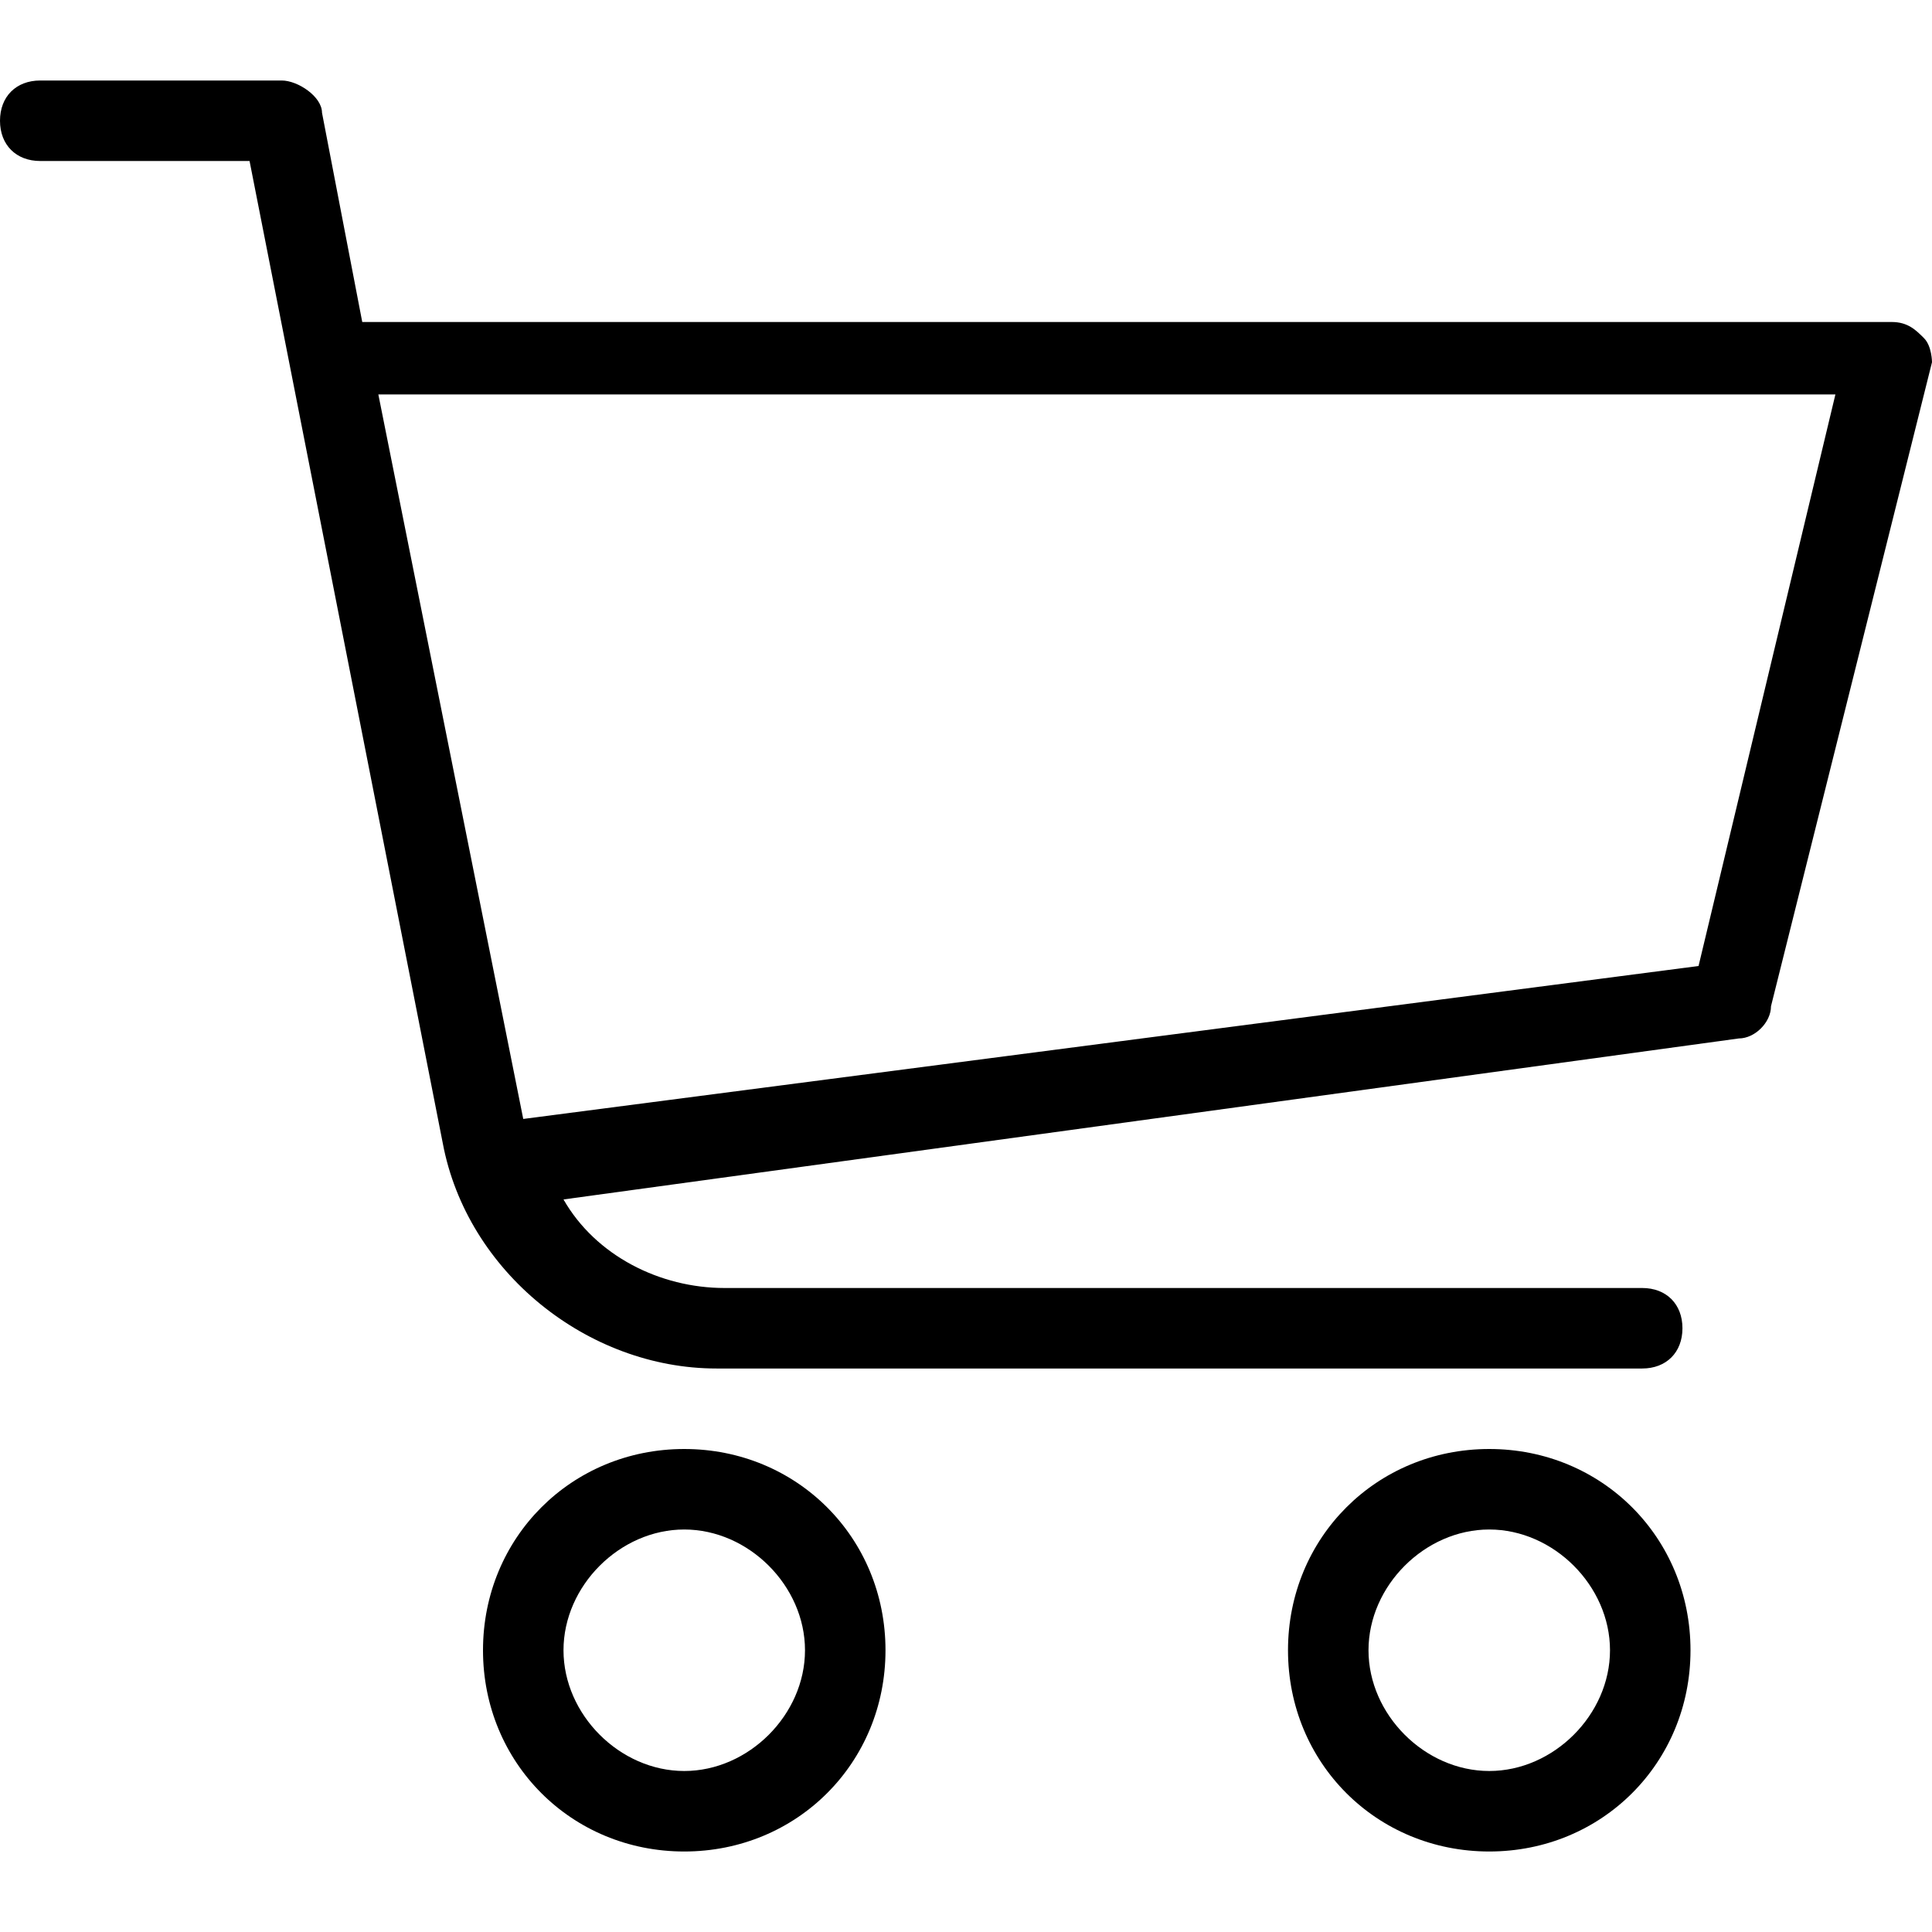
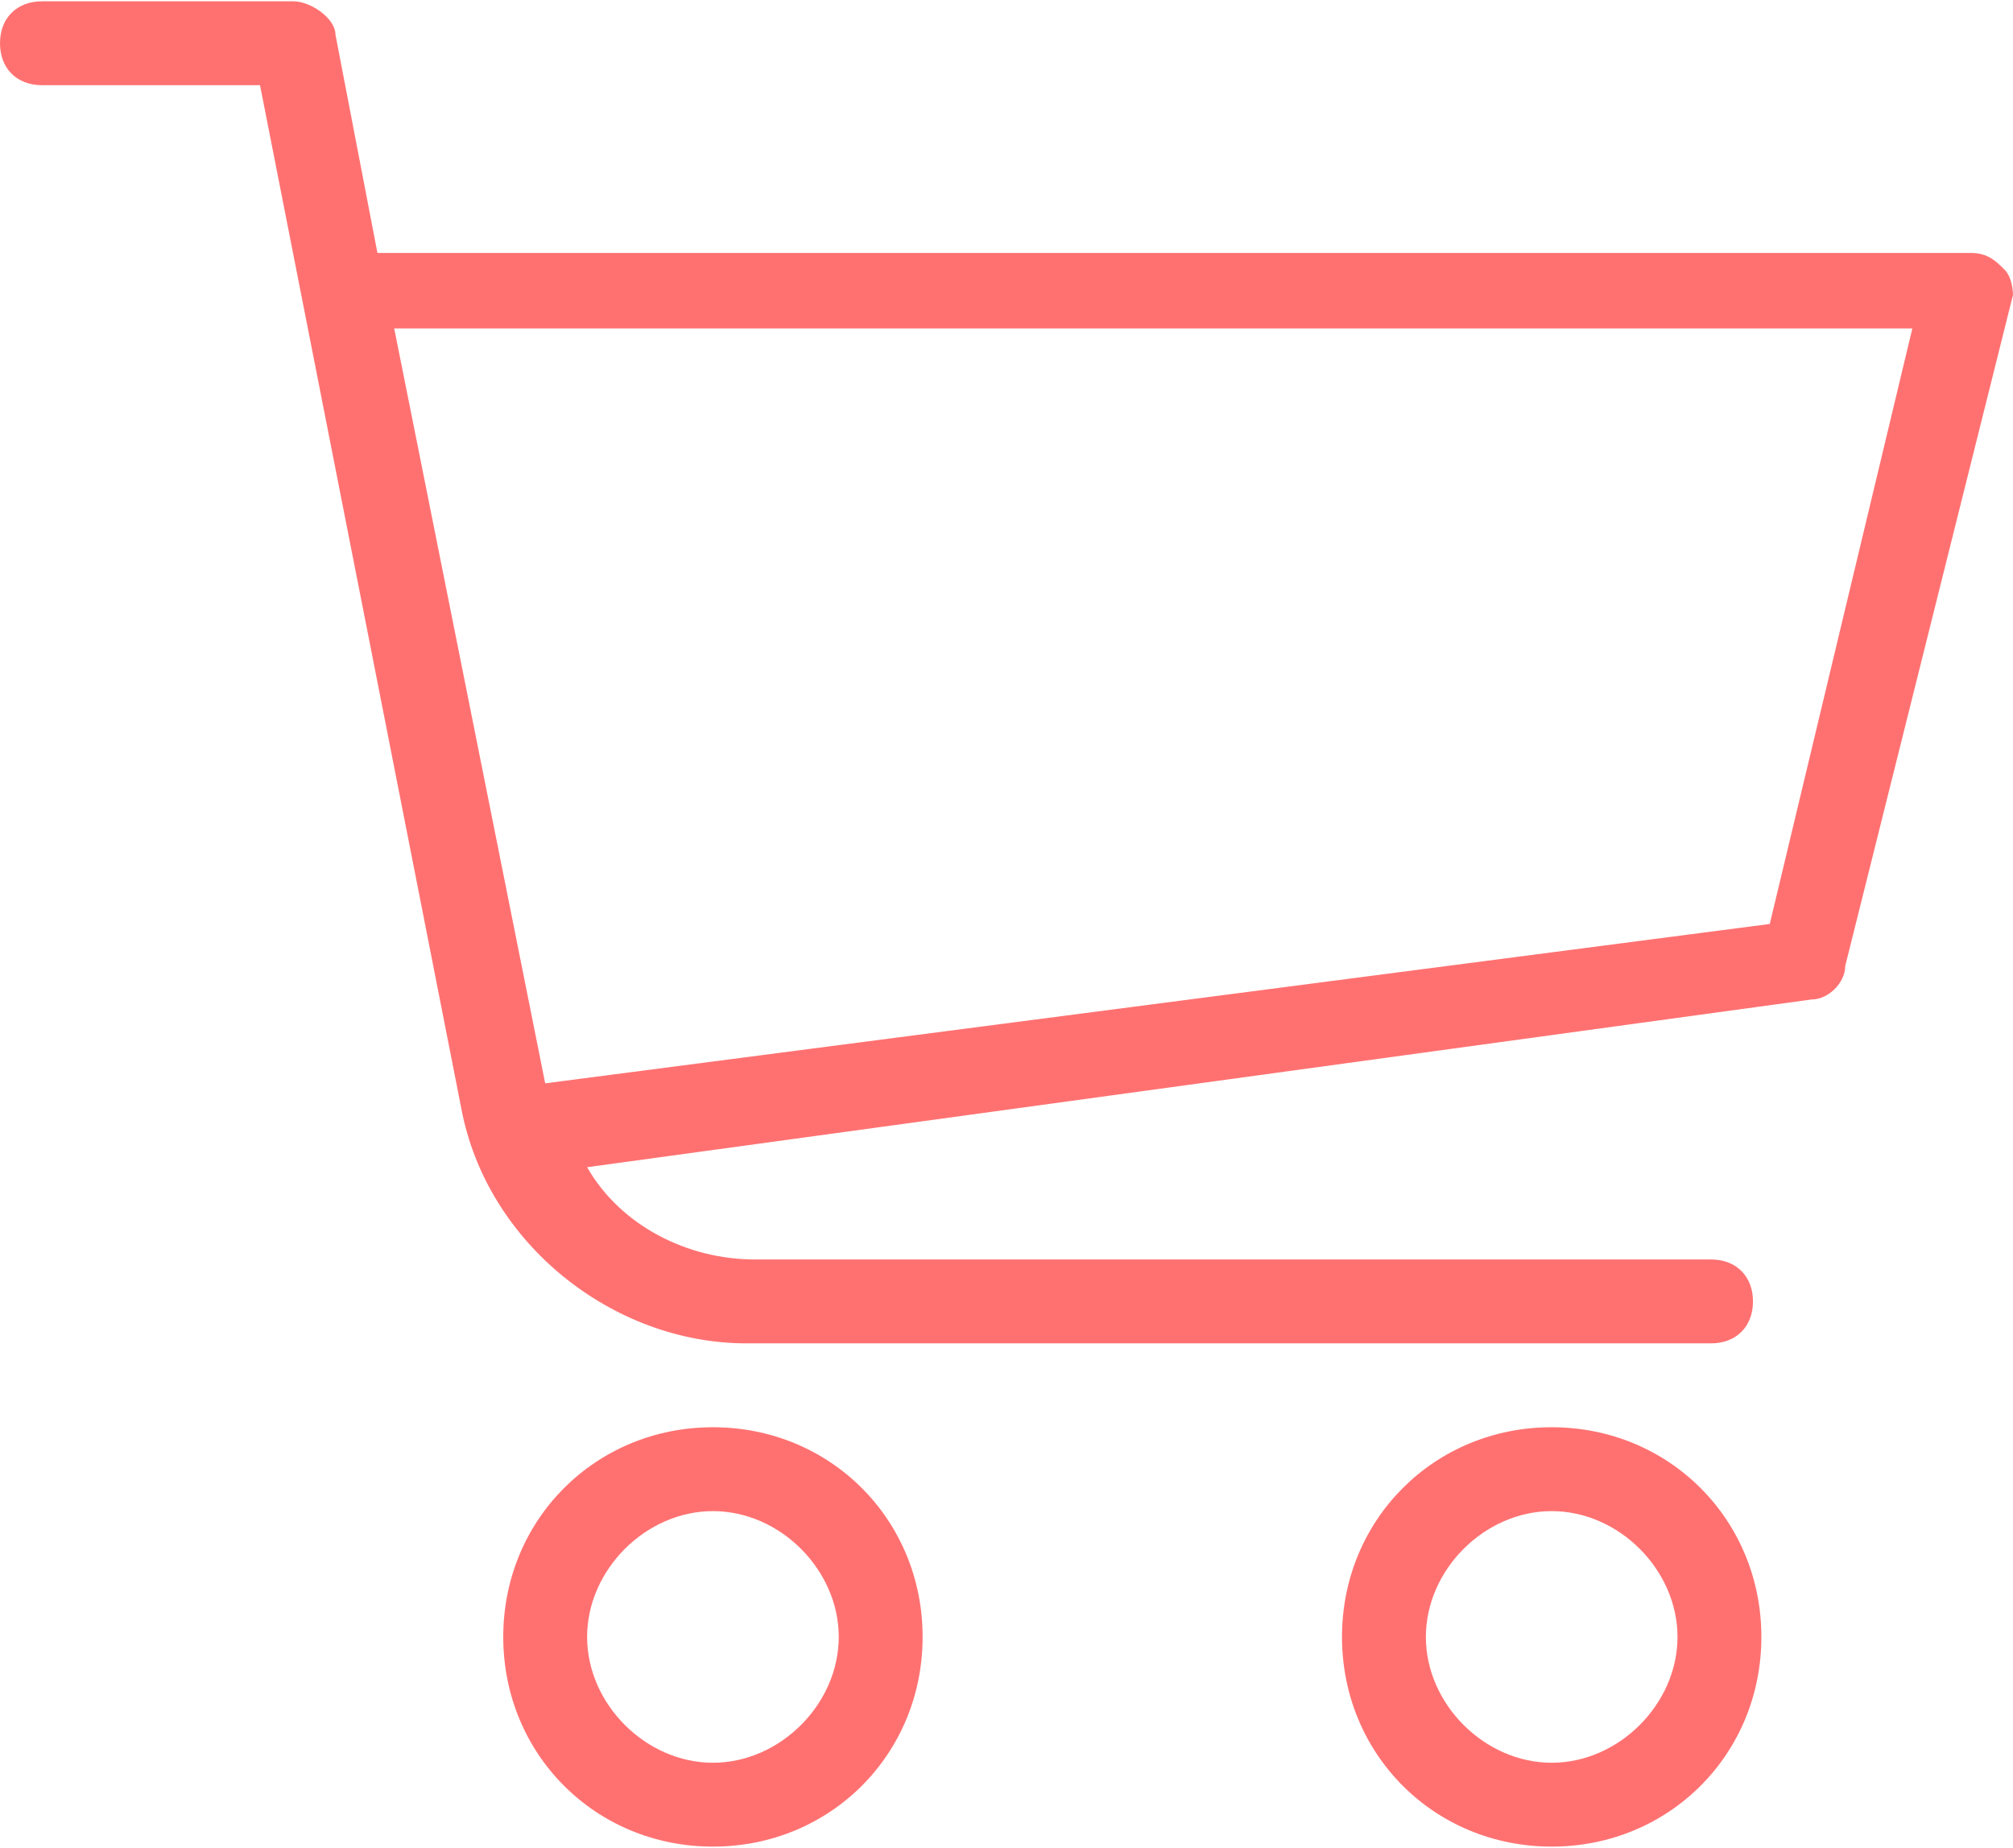
- <svg xmlns="http://www.w3.org/2000/svg" version="1.1" id="Capa_1" x="0px" y="0px" viewBox="0 0 512 512" style="enable-background:new 0 0 512 512;" xml:space="preserve">
-   <g>
-     <g>
-       <path d="M509.867,89.6c-2.133-2.133-4.267-4.267-8.533-4.267H96L85.333,29.867c0-4.267-6.4-8.533-10.667-8.533h-64    C4.267,21.333,0,25.6,0,32c0,6.4,4.267,10.667,10.667,10.667h55.467l51.2,260.267c6.4,34.133,38.4,59.733,72.533,59.733H435.2    c6.4,0,10.667-4.267,10.667-10.667c0-6.4-4.267-10.667-10.667-10.667H192c-17.067,0-34.133-8.533-42.667-23.467L460.8,275.2    c4.267,0,8.533-4.267,8.533-8.533L512,96C512,96,512,91.733,509.867,89.6z M450.133,256l-311.467,40.533l-38.4-192H486.4    L450.133,256z" />
+ <svg xmlns="http://www.w3.org/2000/svg" width="512px" height="470px" viewBox="0 0 512 470" version="1.1">
+   <g id="Page-1" stroke="none" stroke-width="1" fill="none" fill-rule="evenodd">
+     <g id="cart-logo" fill="#FF7171" fill-rule="nonzero">
+       <path d="M509.867,68.6 C507.734,66.467 505.6,64.333 501.334,64.333 L96,64.333 L85.333,8.867 C85.333,4.6 78.933,0.334 74.666,0.334 L10.666,0.334 C4.267,0.334 0,4.6 0,11 C0,17.4 4.267,21.667 10.667,21.667 L66.134,21.667 L117.334,281.934 C123.734,316.067 155.734,341.667 189.867,341.667 L435.2,341.667 C441.6,341.667 445.867,337.4 445.867,331 C445.867,324.6 441.6,320.333 435.2,320.333 L192,320.333 C174.933,320.333 157.867,311.8 149.333,296.866 L460.8,254.2 C465.067,254.2 469.333,249.933 469.333,245.667 L512,75 C512,75 512,70.733 509.867,68.6 Z M450.133,235 L138.666,275.533 L100.266,83.533 L486.4,83.533 L450.133,235 Z" id="Shape" />
+       <path d="M181.333,363 C151.467,363 128,386.467 128,416.333 C128,446.2 151.467,469.666 181.333,469.666 C211.2,469.666 234.666,446.199 234.666,416.333 C234.666,386.467 211.2,363 181.333,363 Z M181.333,448.333 C164.266,448.333 149.333,433.399 149.333,416.333 C149.333,399.267 164.266,384.333 181.333,384.333 C198.4,384.333 213.333,399.267 213.333,416.333 C213.333,433.399 198.4,448.333 181.333,448.333 Z" id="Shape" />
+       <path d="M394.667,363 C364.8,363 341.334,386.467 341.334,416.333 C341.334,446.2 364.801,469.666 394.667,469.666 C424.534,469.666 448,446.199 448,416.333 C448,386.467 424.533,363 394.667,363 Z M394.667,448.333 C377.6,448.333 362.667,433.399 362.667,416.333 C362.667,399.267 377.6,384.333 394.667,384.333 C411.734,384.333 426.667,399.267 426.667,416.333 C426.667,433.399 411.733,448.333 394.667,448.333 Z" id="Shape" />
    </g>
  </g>
-   <g>
-     <g>
-       <path d="M181.333,384C151.467,384,128,407.467,128,437.333c0,29.867,23.467,53.333,53.333,53.333    c29.867,0,53.333-23.467,53.333-53.333C234.667,407.467,211.2,384,181.333,384z M181.333,469.333c-17.067,0-32-14.934-32-32    s14.933-32,32-32c17.067,0,32,14.934,32,32S198.4,469.333,181.333,469.333z" />
-     </g>
-   </g>
-   <g>
-     <g>
-       <path d="M394.667,384c-29.867,0-53.333,23.467-53.333,53.333c0,29.867,23.467,53.333,53.333,53.333    c29.867,0,53.333-23.467,53.333-53.333C448,407.467,424.533,384,394.667,384z M394.667,469.333c-17.067,0-32-14.934-32-32    s14.933-32,32-32c17.067,0,32,14.934,32,32S411.733,469.333,394.667,469.333z" />
-     </g>
-   </g>
-   <g>
- </g>
-   <g>
- </g>
-   <g>
- </g>
-   <g>
- </g>
-   <g>
- </g>
-   <g>
- </g>
-   <g>
- </g>
-   <g>
- </g>
-   <g>
- </g>
-   <g>
- </g>
-   <g>
- </g>
-   <g>
- </g>
-   <g>
- </g>
-   <g>
- </g>
-   <g>
- </g>
</svg>
